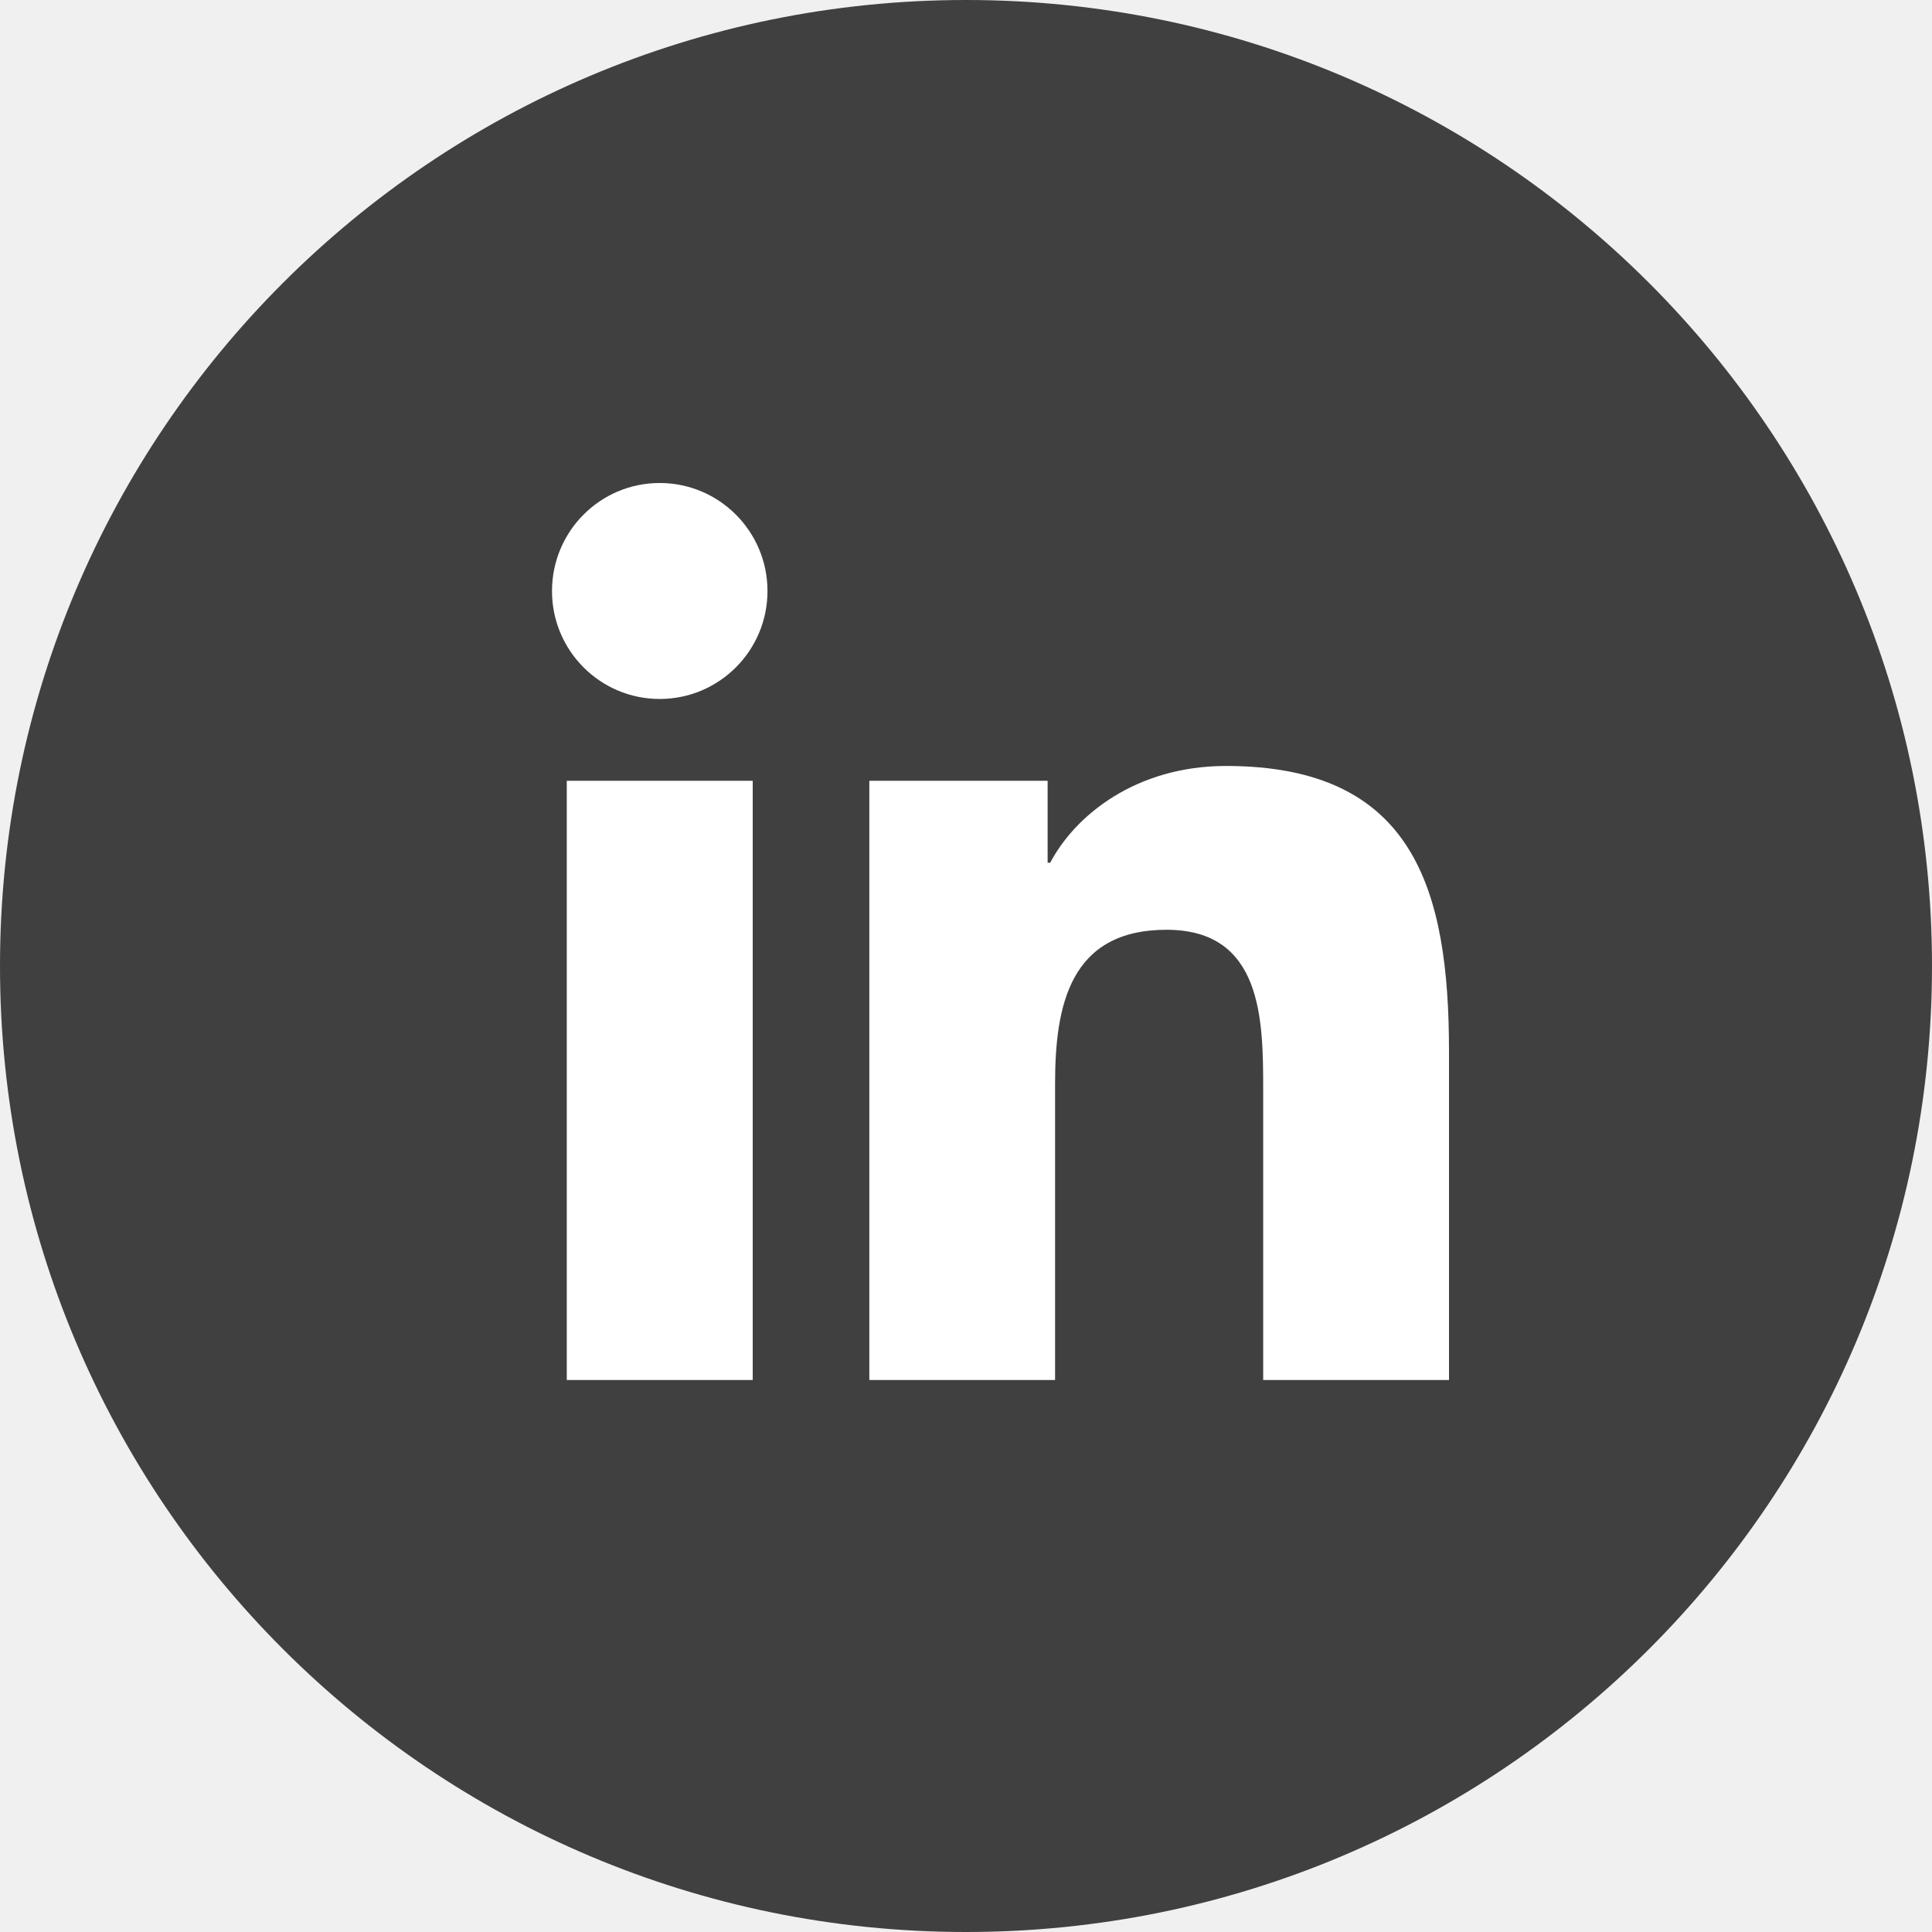
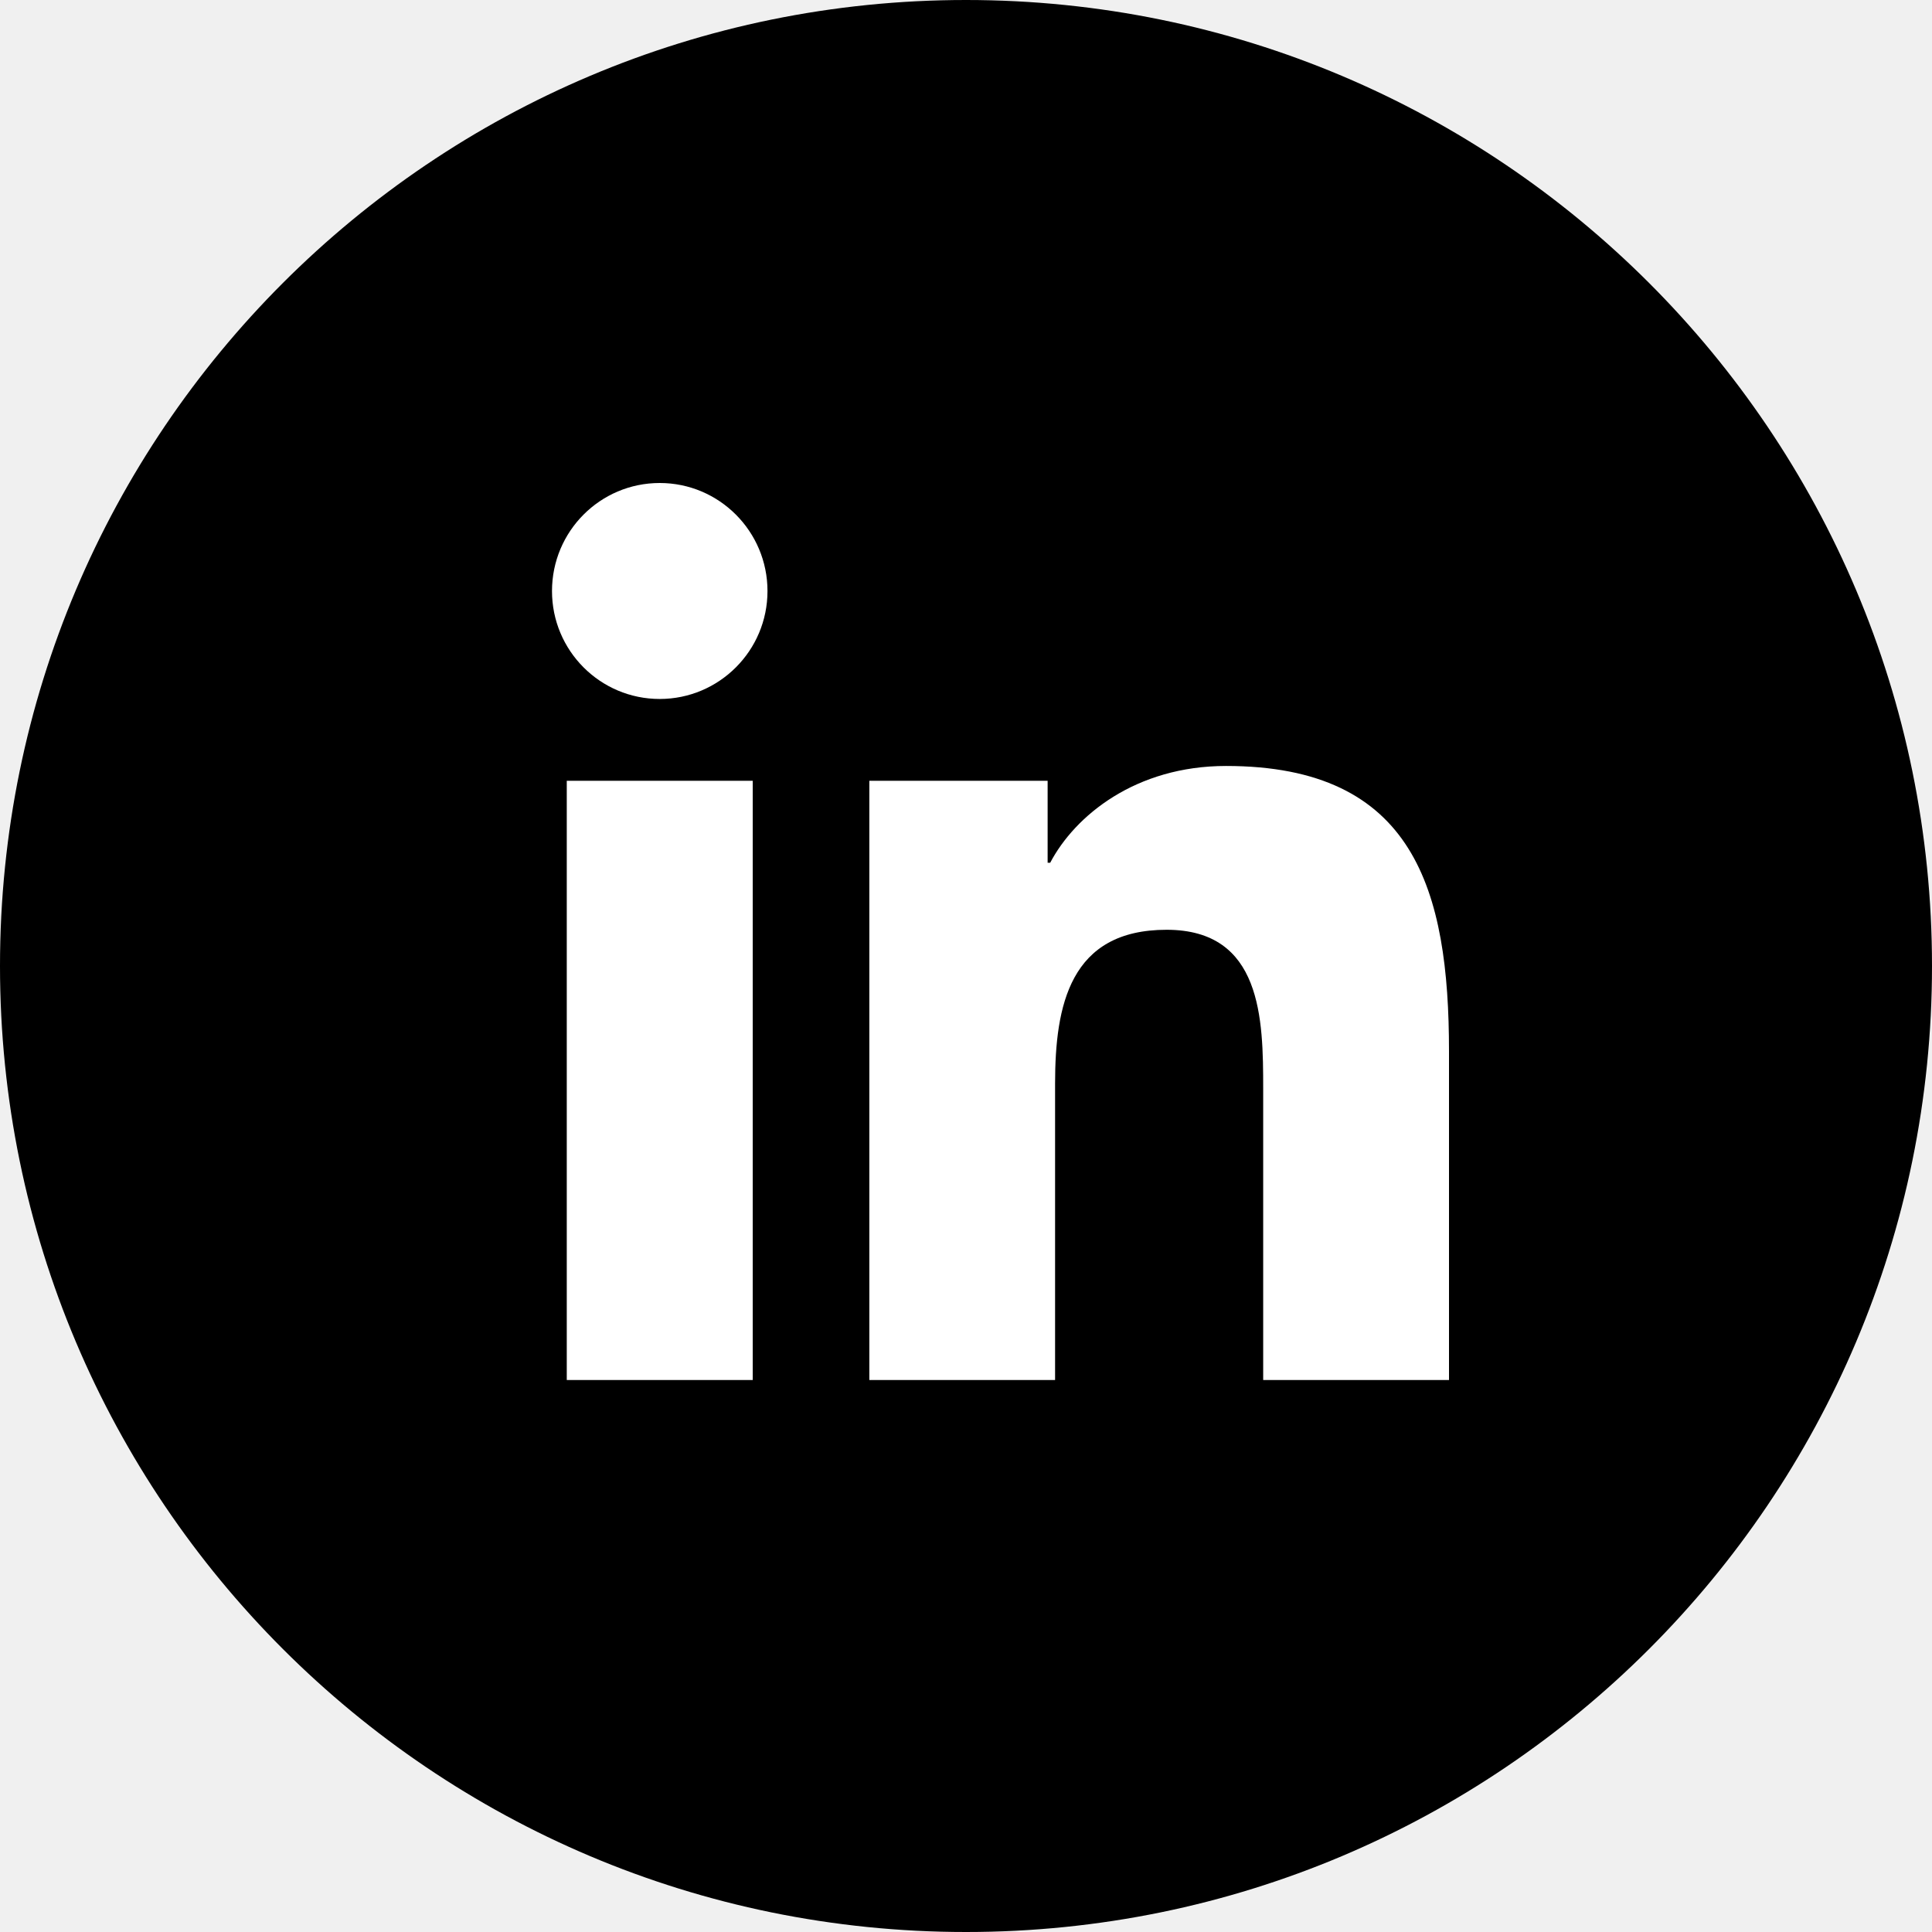
- <svg xmlns="http://www.w3.org/2000/svg" width="28" height="28" viewBox="0 0 28 28" fill="none">
-   <circle cx="14" cy="14" r="14" fill="#404040" />
+ <svg xmlns="http://www.w3.org/2000/svg" width="28" height="28" viewBox="0 0 28 28">
+   <circle cx="14" cy="14" r="14" fill="currentColor" />
  <path d="M8.214 11.316H10.909V20H8.214V11.316ZM9.561 7C10.423 7 11.123 7.701 11.123 8.566C11.123 9.429 10.423 10.13 9.561 10.13C8.698 10.13 8 9.429 8 8.566C8 7.701 8.698 7 9.561 7Z" fill="white" />
  <path d="M12.599 11.316H15.183V12.504H15.22C15.579 11.821 16.458 11.101 17.769 11.101C20.497 11.101 21 12.899 21 15.237V20H18.307V15.777C18.307 14.77 18.29 13.475 16.907 13.475C15.505 13.475 15.291 14.572 15.291 15.705V20H12.599V11.316Z" fill="white" />
</svg>
